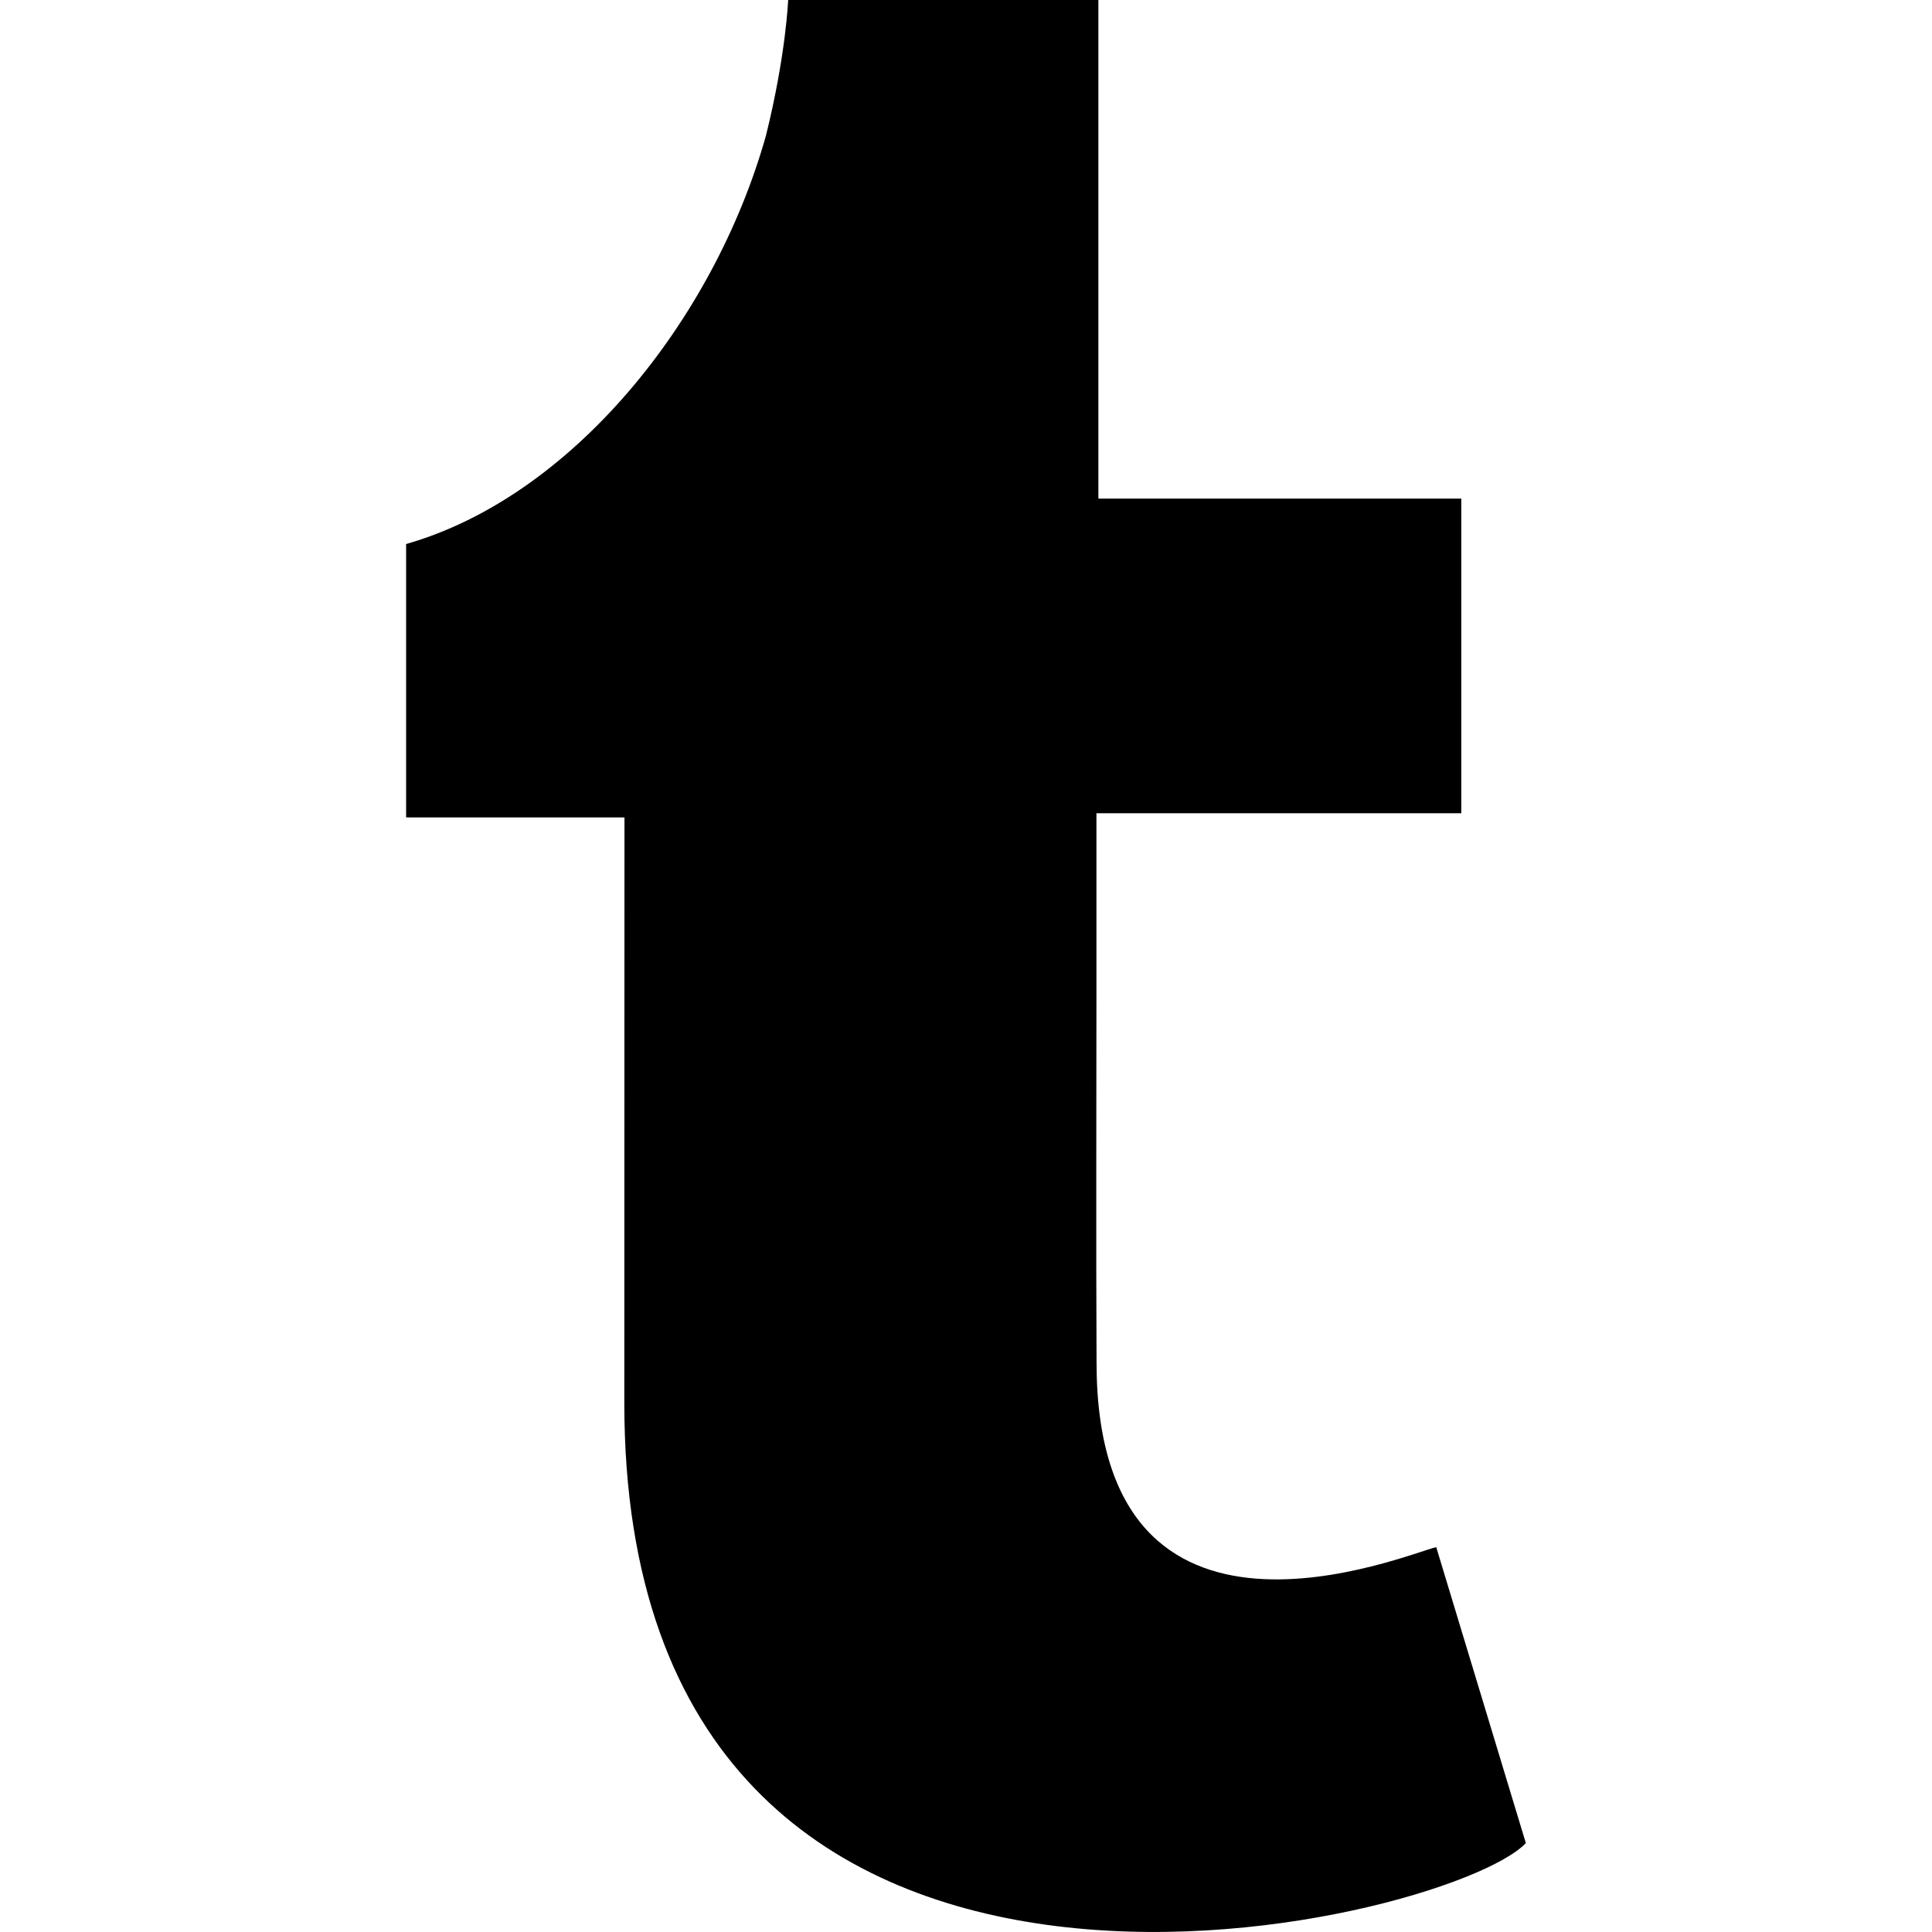
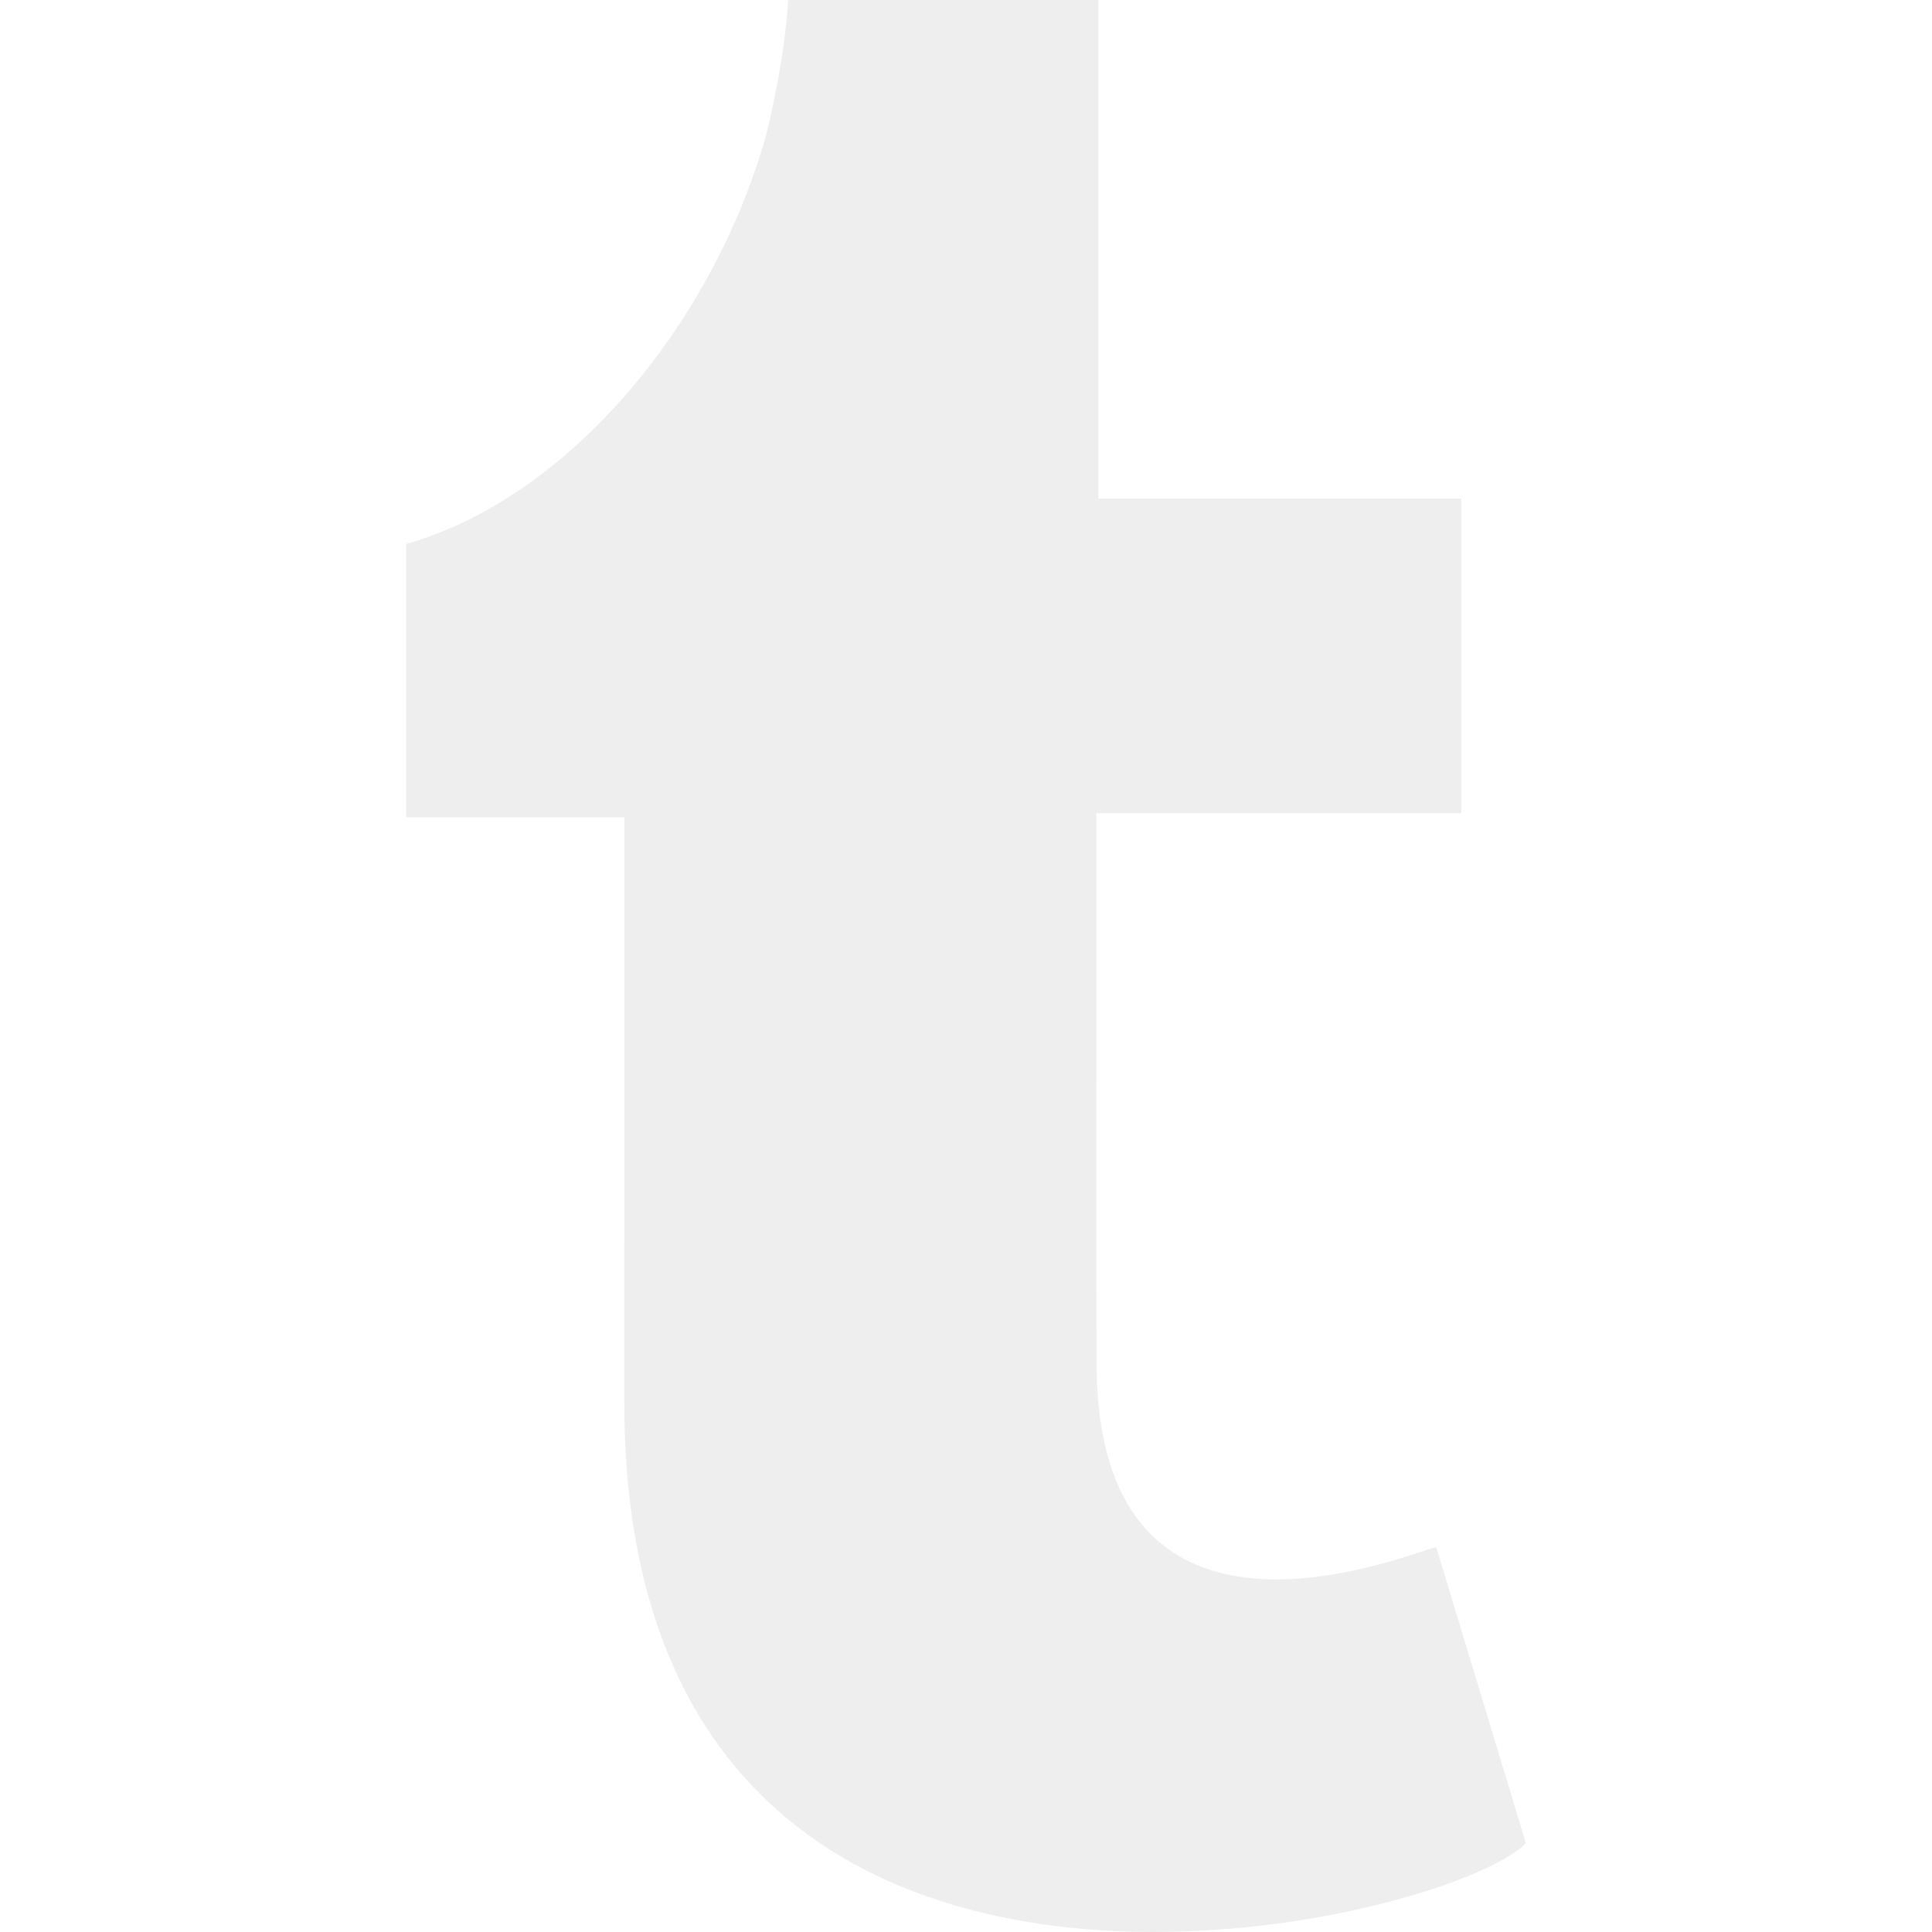
<svg xmlns="http://www.w3.org/2000/svg" version="1.1" id="Capa_1" x="0px" y="0px" width="94.955px" height="94.954px" viewBox="0 0 94.955 94.954" style="enable-background:new 0 0 94.955 94.954;" xml:space="preserve">
-   <g>
+   <g fill="#eee">
    <path d="M70.589,76.04c-1.395,0.306-16.695,6.845-16.695-9.084c-0.029-6.011-0.006-12.022-0.006-18.033c0-2.651,0-5.855,0-8.953   c6.407,0,12.226,0,17.932,0V24.506c-6.028,0-11.734,0-17.836,0c0-8.038,0-16.277,0-24.506c-2.814,0-15.247,0-15.247,0   s-0.106,2.699-1.094,6.677c-2.577,9.132-9.575,17.751-17.683,20.061c0,4.663,0,8.775,0,13.438c3.65,0,6.676,0,10.732,0   l-0.008,28.769c0,35.523,40.497,25.674,44.309,21.64L70.589,76.04z" />
  </g>
  <g>
</g>
  <g>
</g>
  <g>
</g>
  <g>
</g>
  <g>
</g>
  <g>
</g>
  <g>
</g>
  <g>
</g>
  <g>
</g>
  <g>
</g>
  <g>
</g>
  <g>
</g>
  <g>
</g>
  <g>
</g>
  <g>
</g>
</svg>
